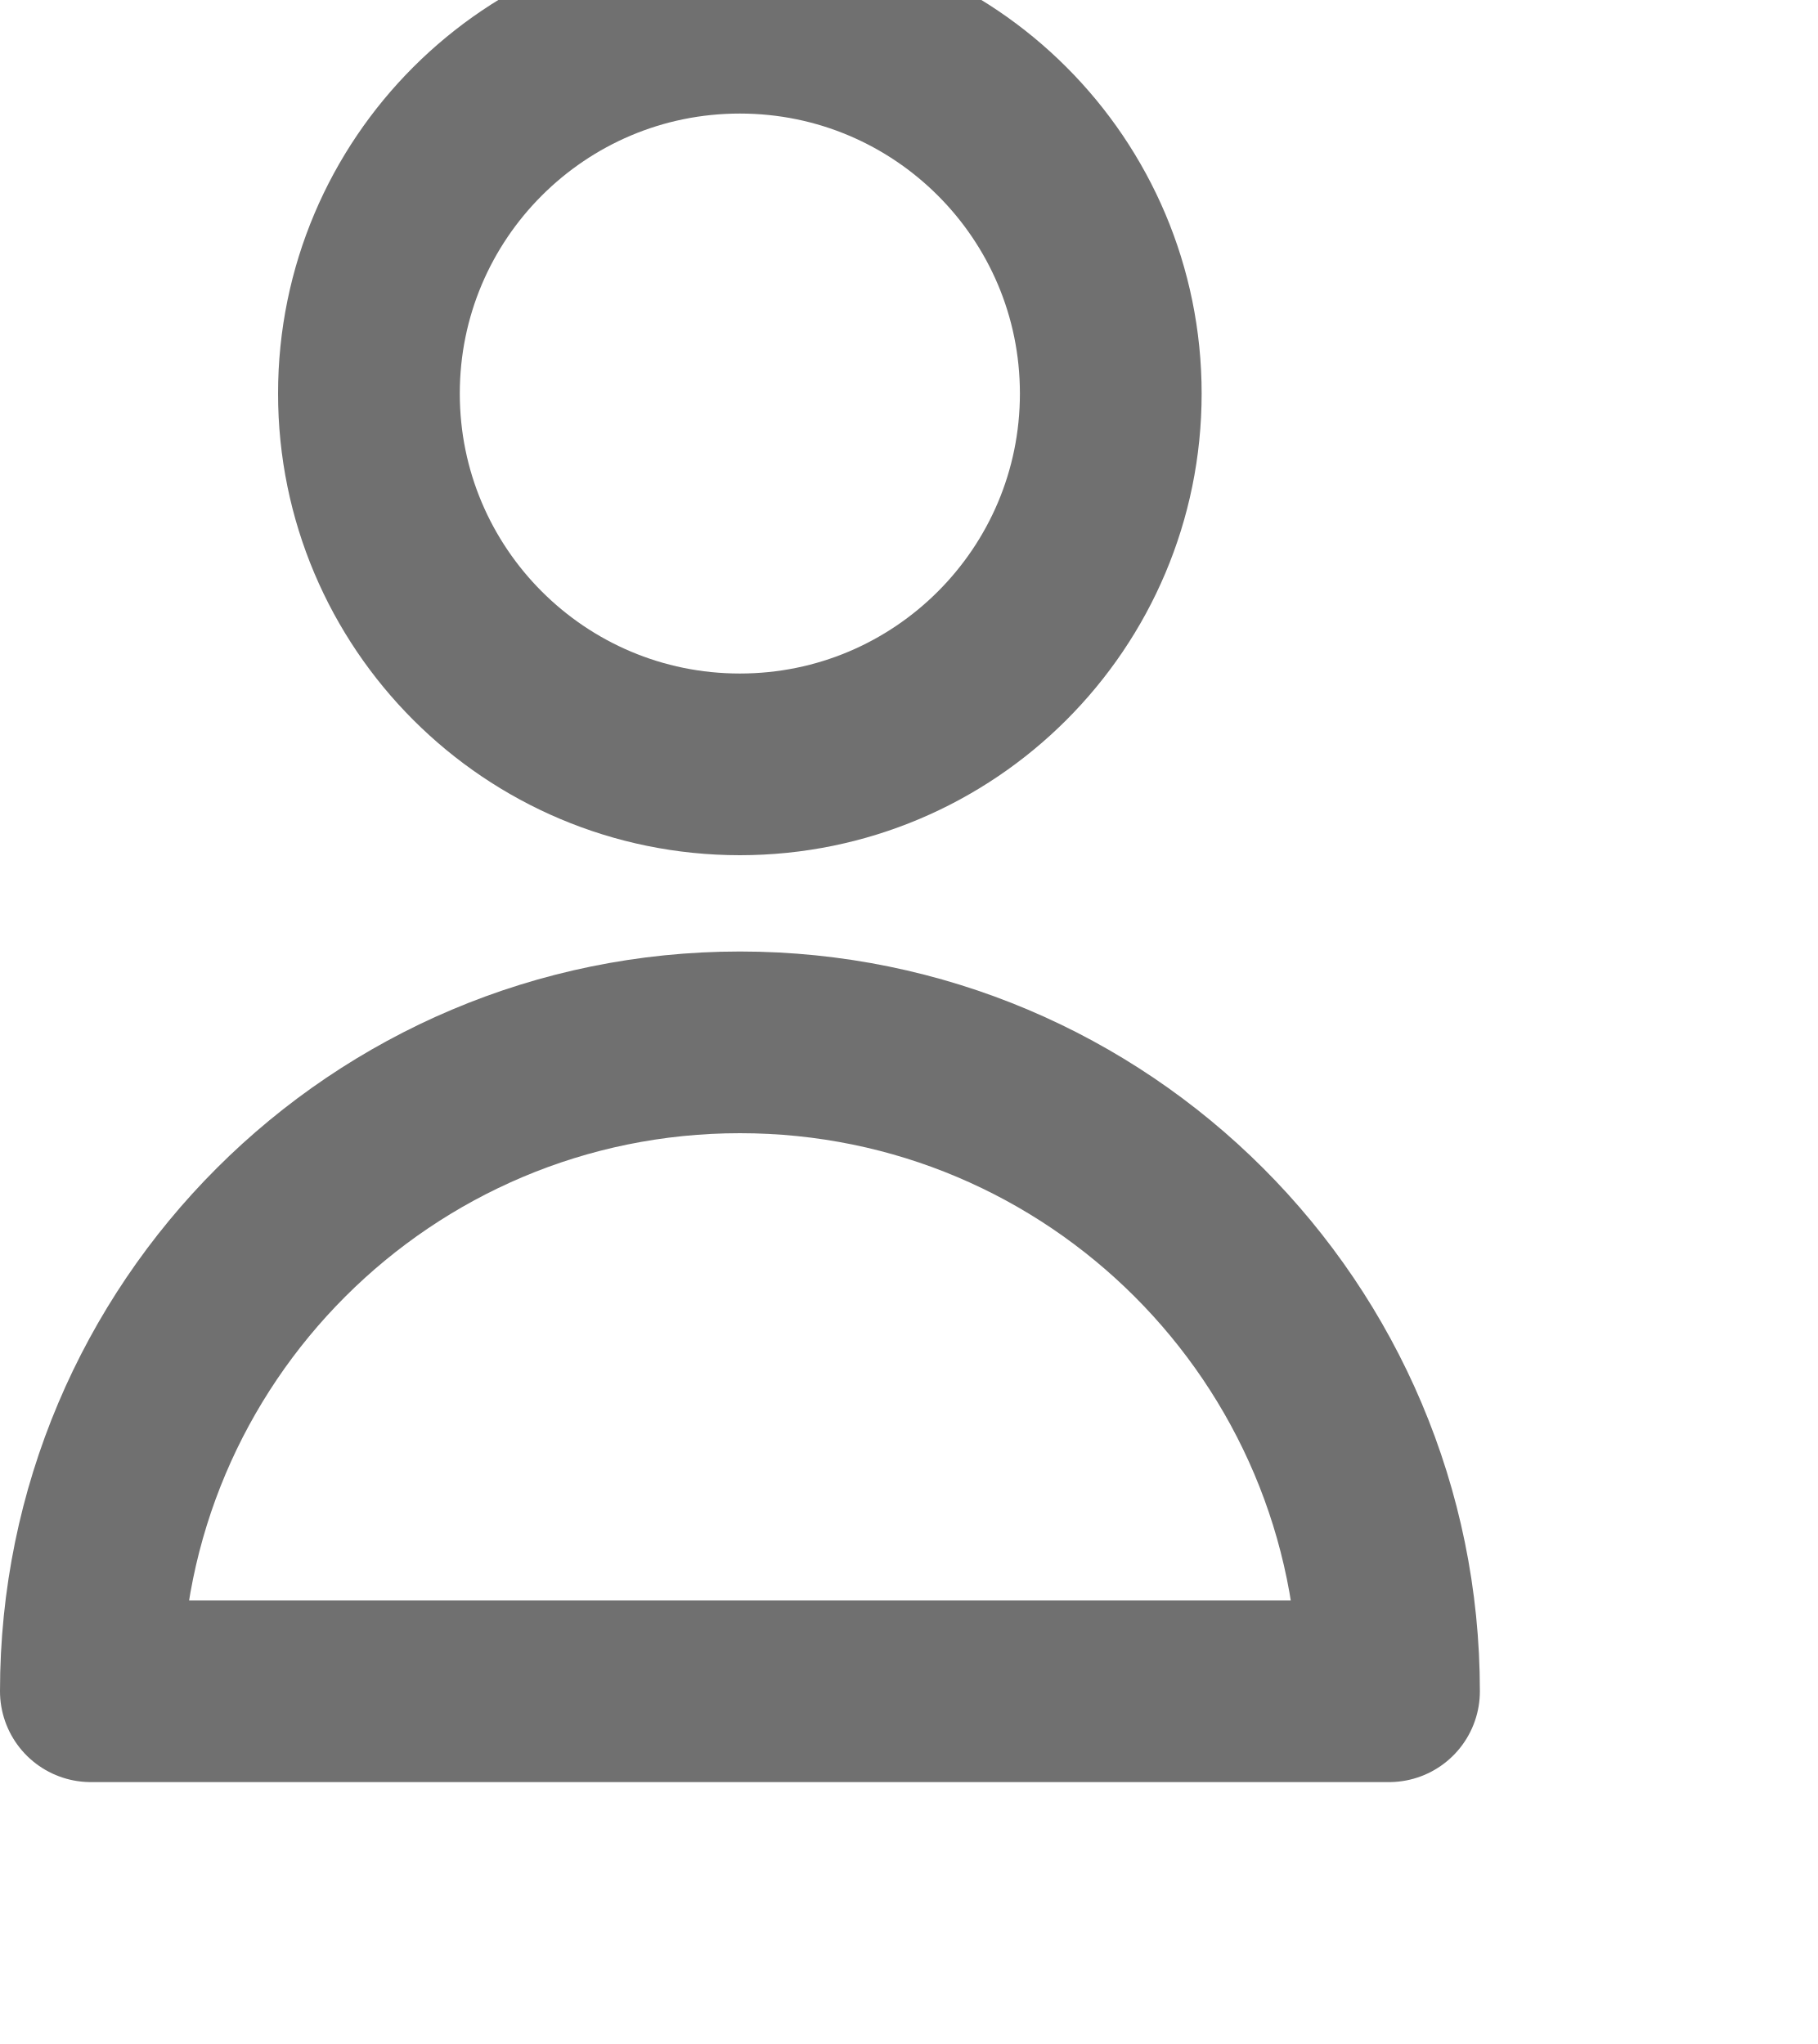
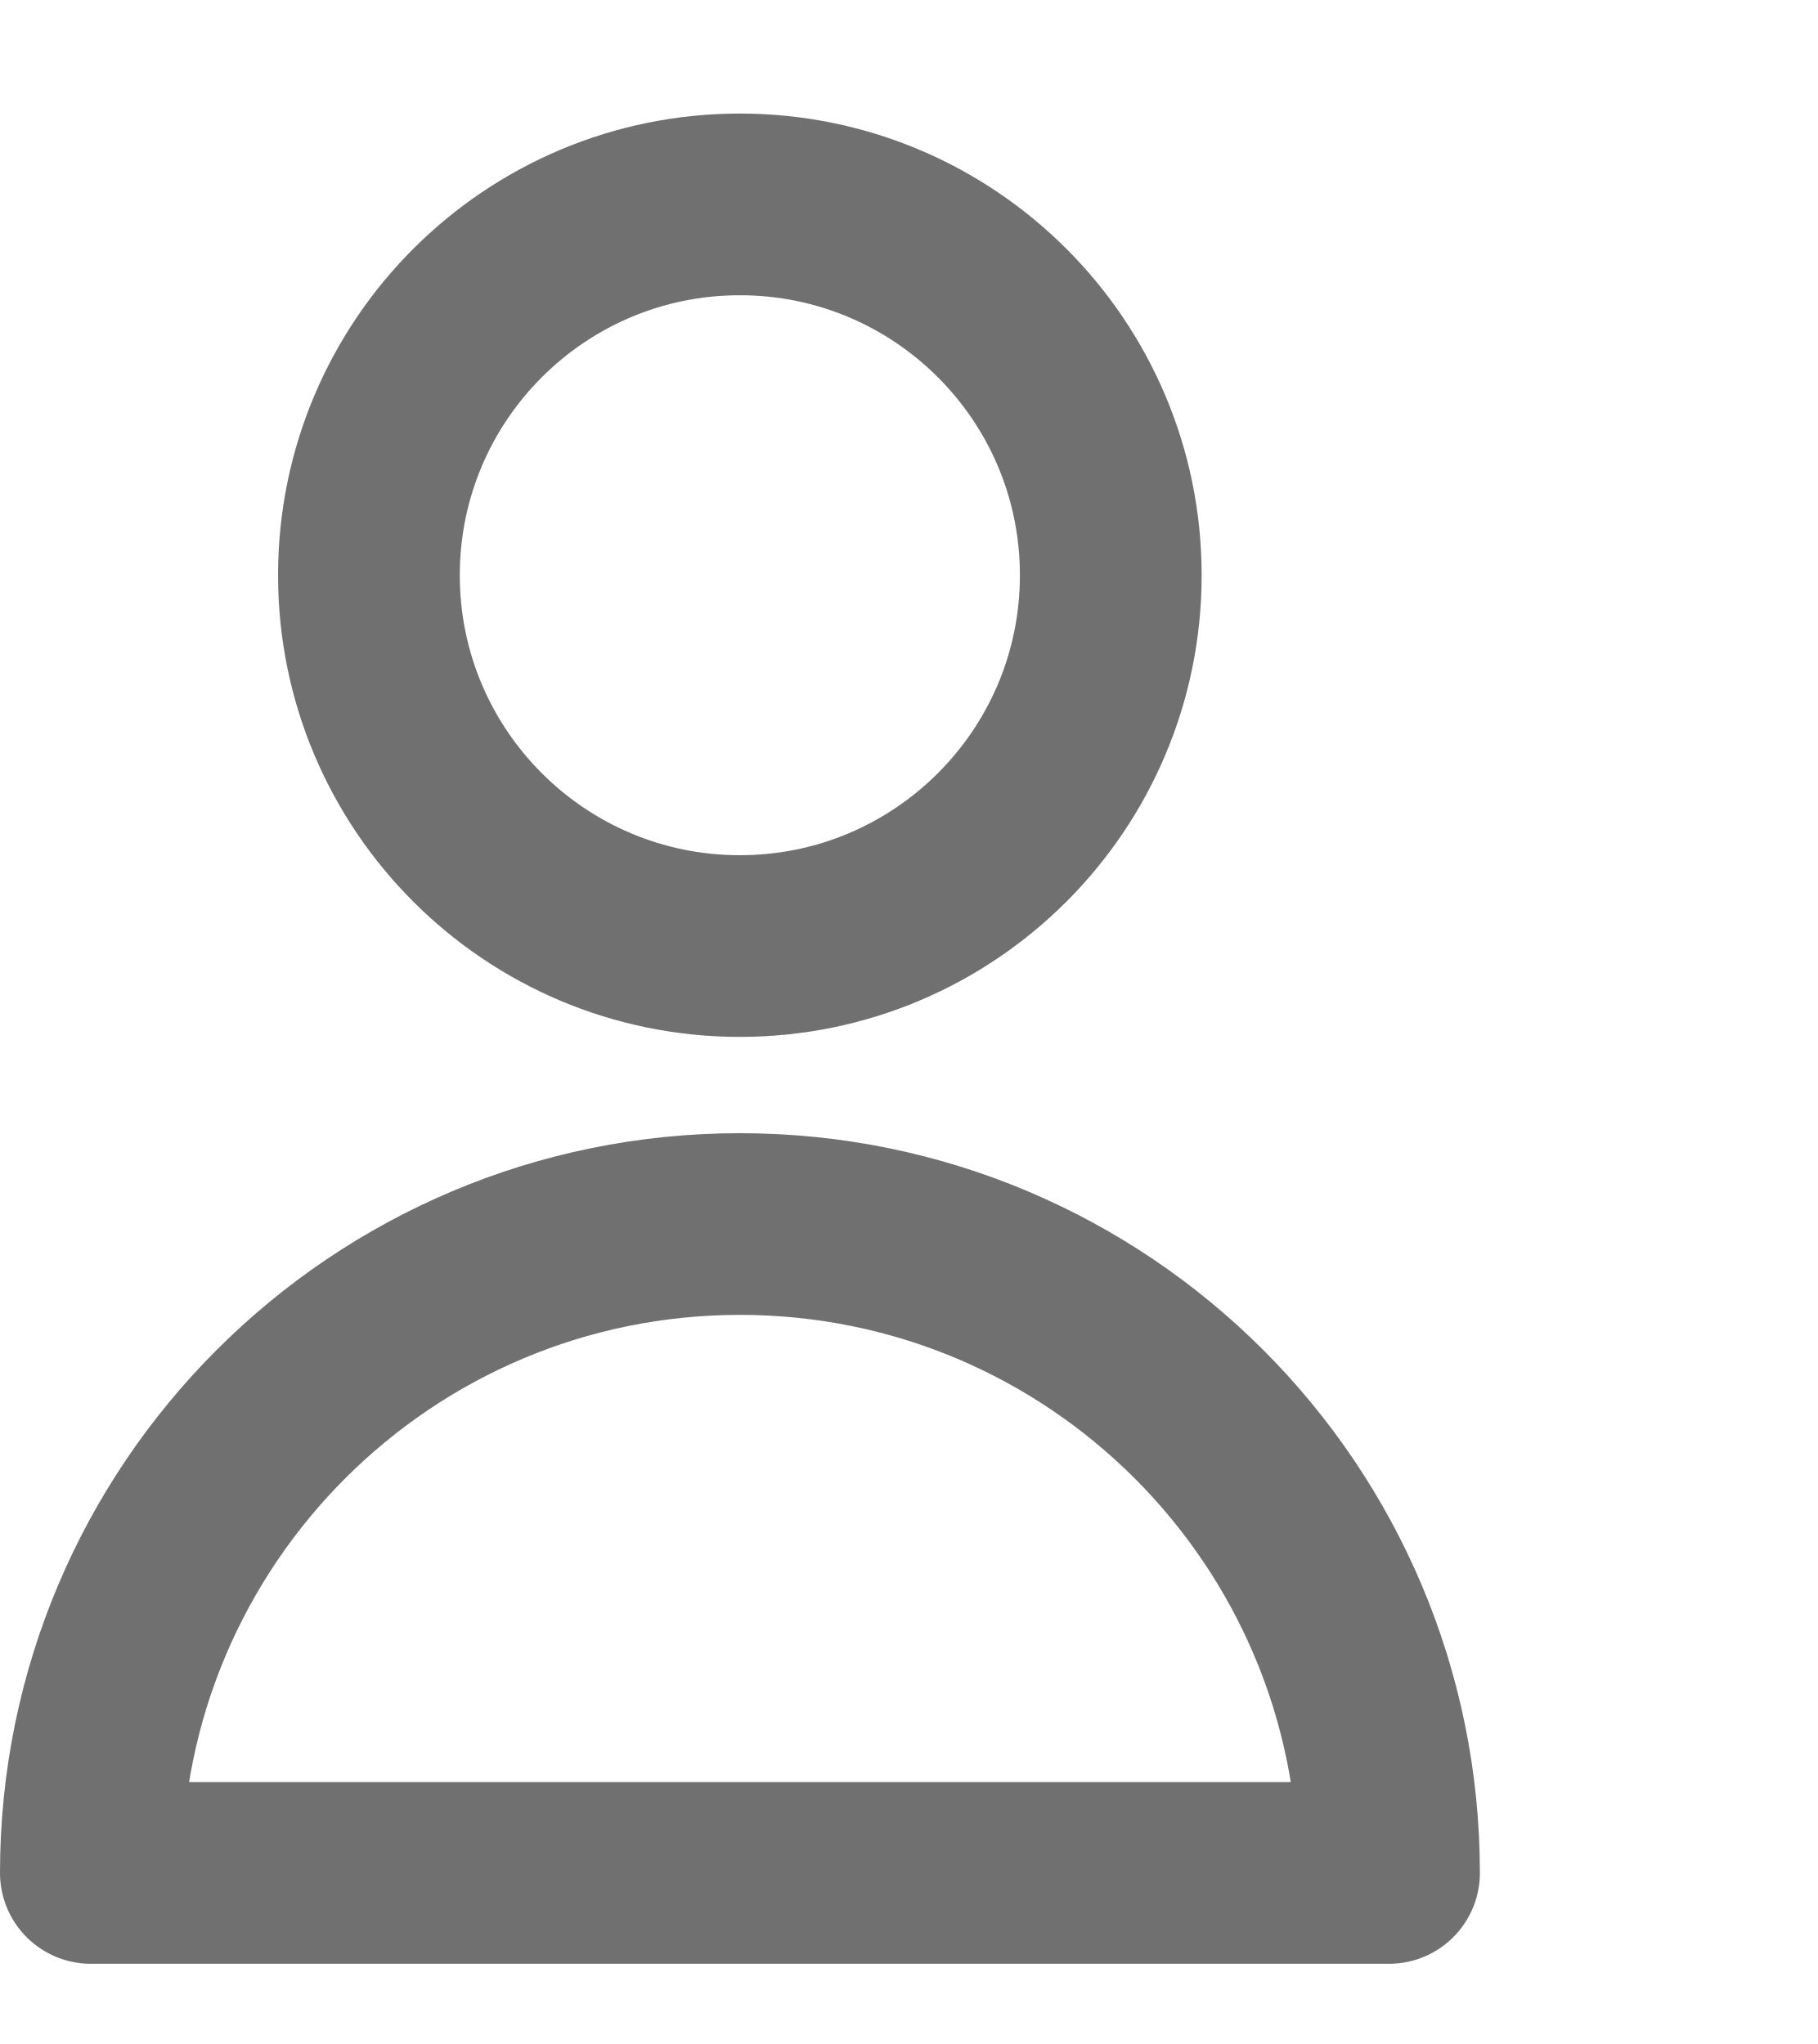
- <svg xmlns="http://www.w3.org/2000/svg" width="16" height="18" viewBox="0 2 20 20">
+ <svg xmlns="http://www.w3.org/2000/svg" width="16" height="18" viewBox="0 0 20 20">
  <g id="md-user" transform="translate(1 1)">
    <path id="Path_436" data-name="Path 436" d="M16.163,7.082A4.082,4.082,0,1,1,12.082,3,4.082,4.082,0,0,1,16.163,7.082Z" transform="translate(-4.939 -3)" fill="none" stroke="#707070" stroke-linecap="round" stroke-linejoin="round" stroke-width="2" />
    <path id="Path_437" data-name="Path 437" d="M12.143,14A7.143,7.143,0,0,0,5,21.143H19.286A7.143,7.143,0,0,0,12.143,14Z" transform="translate(-5 -2.776)" fill="none" stroke="#707070" stroke-linecap="round" stroke-linejoin="round" stroke-width="2" />
  </g>
</svg>
